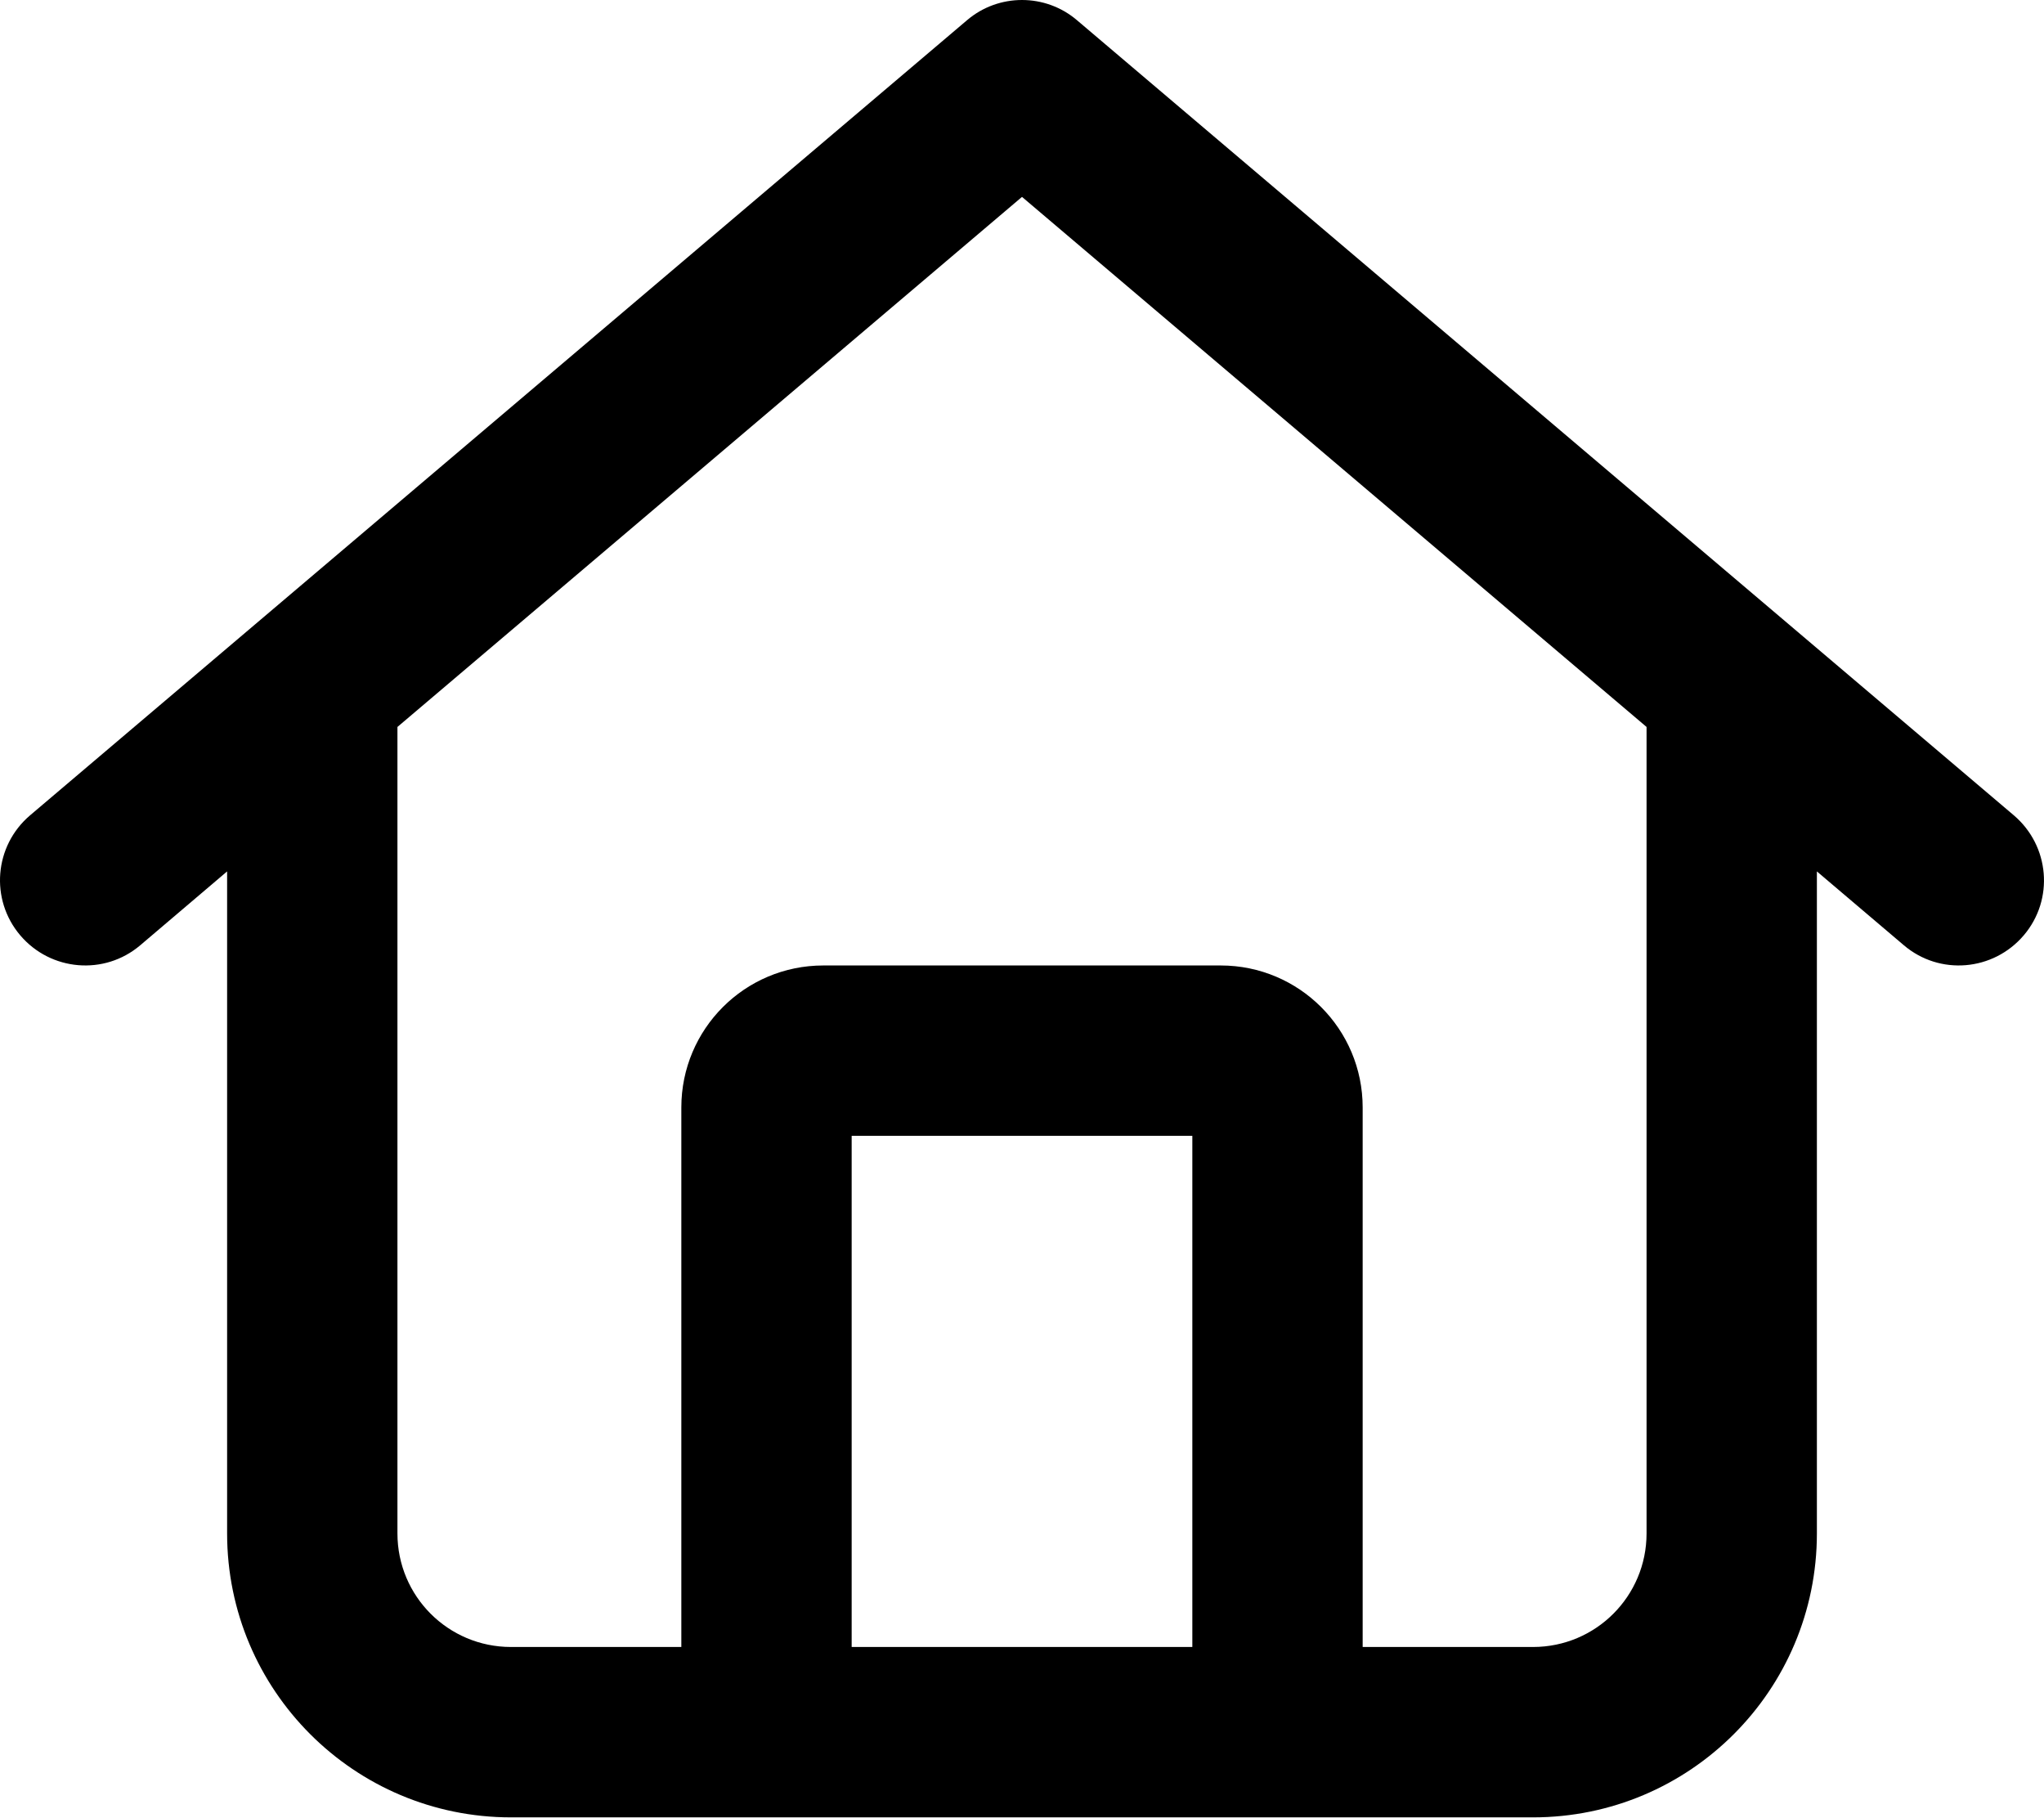
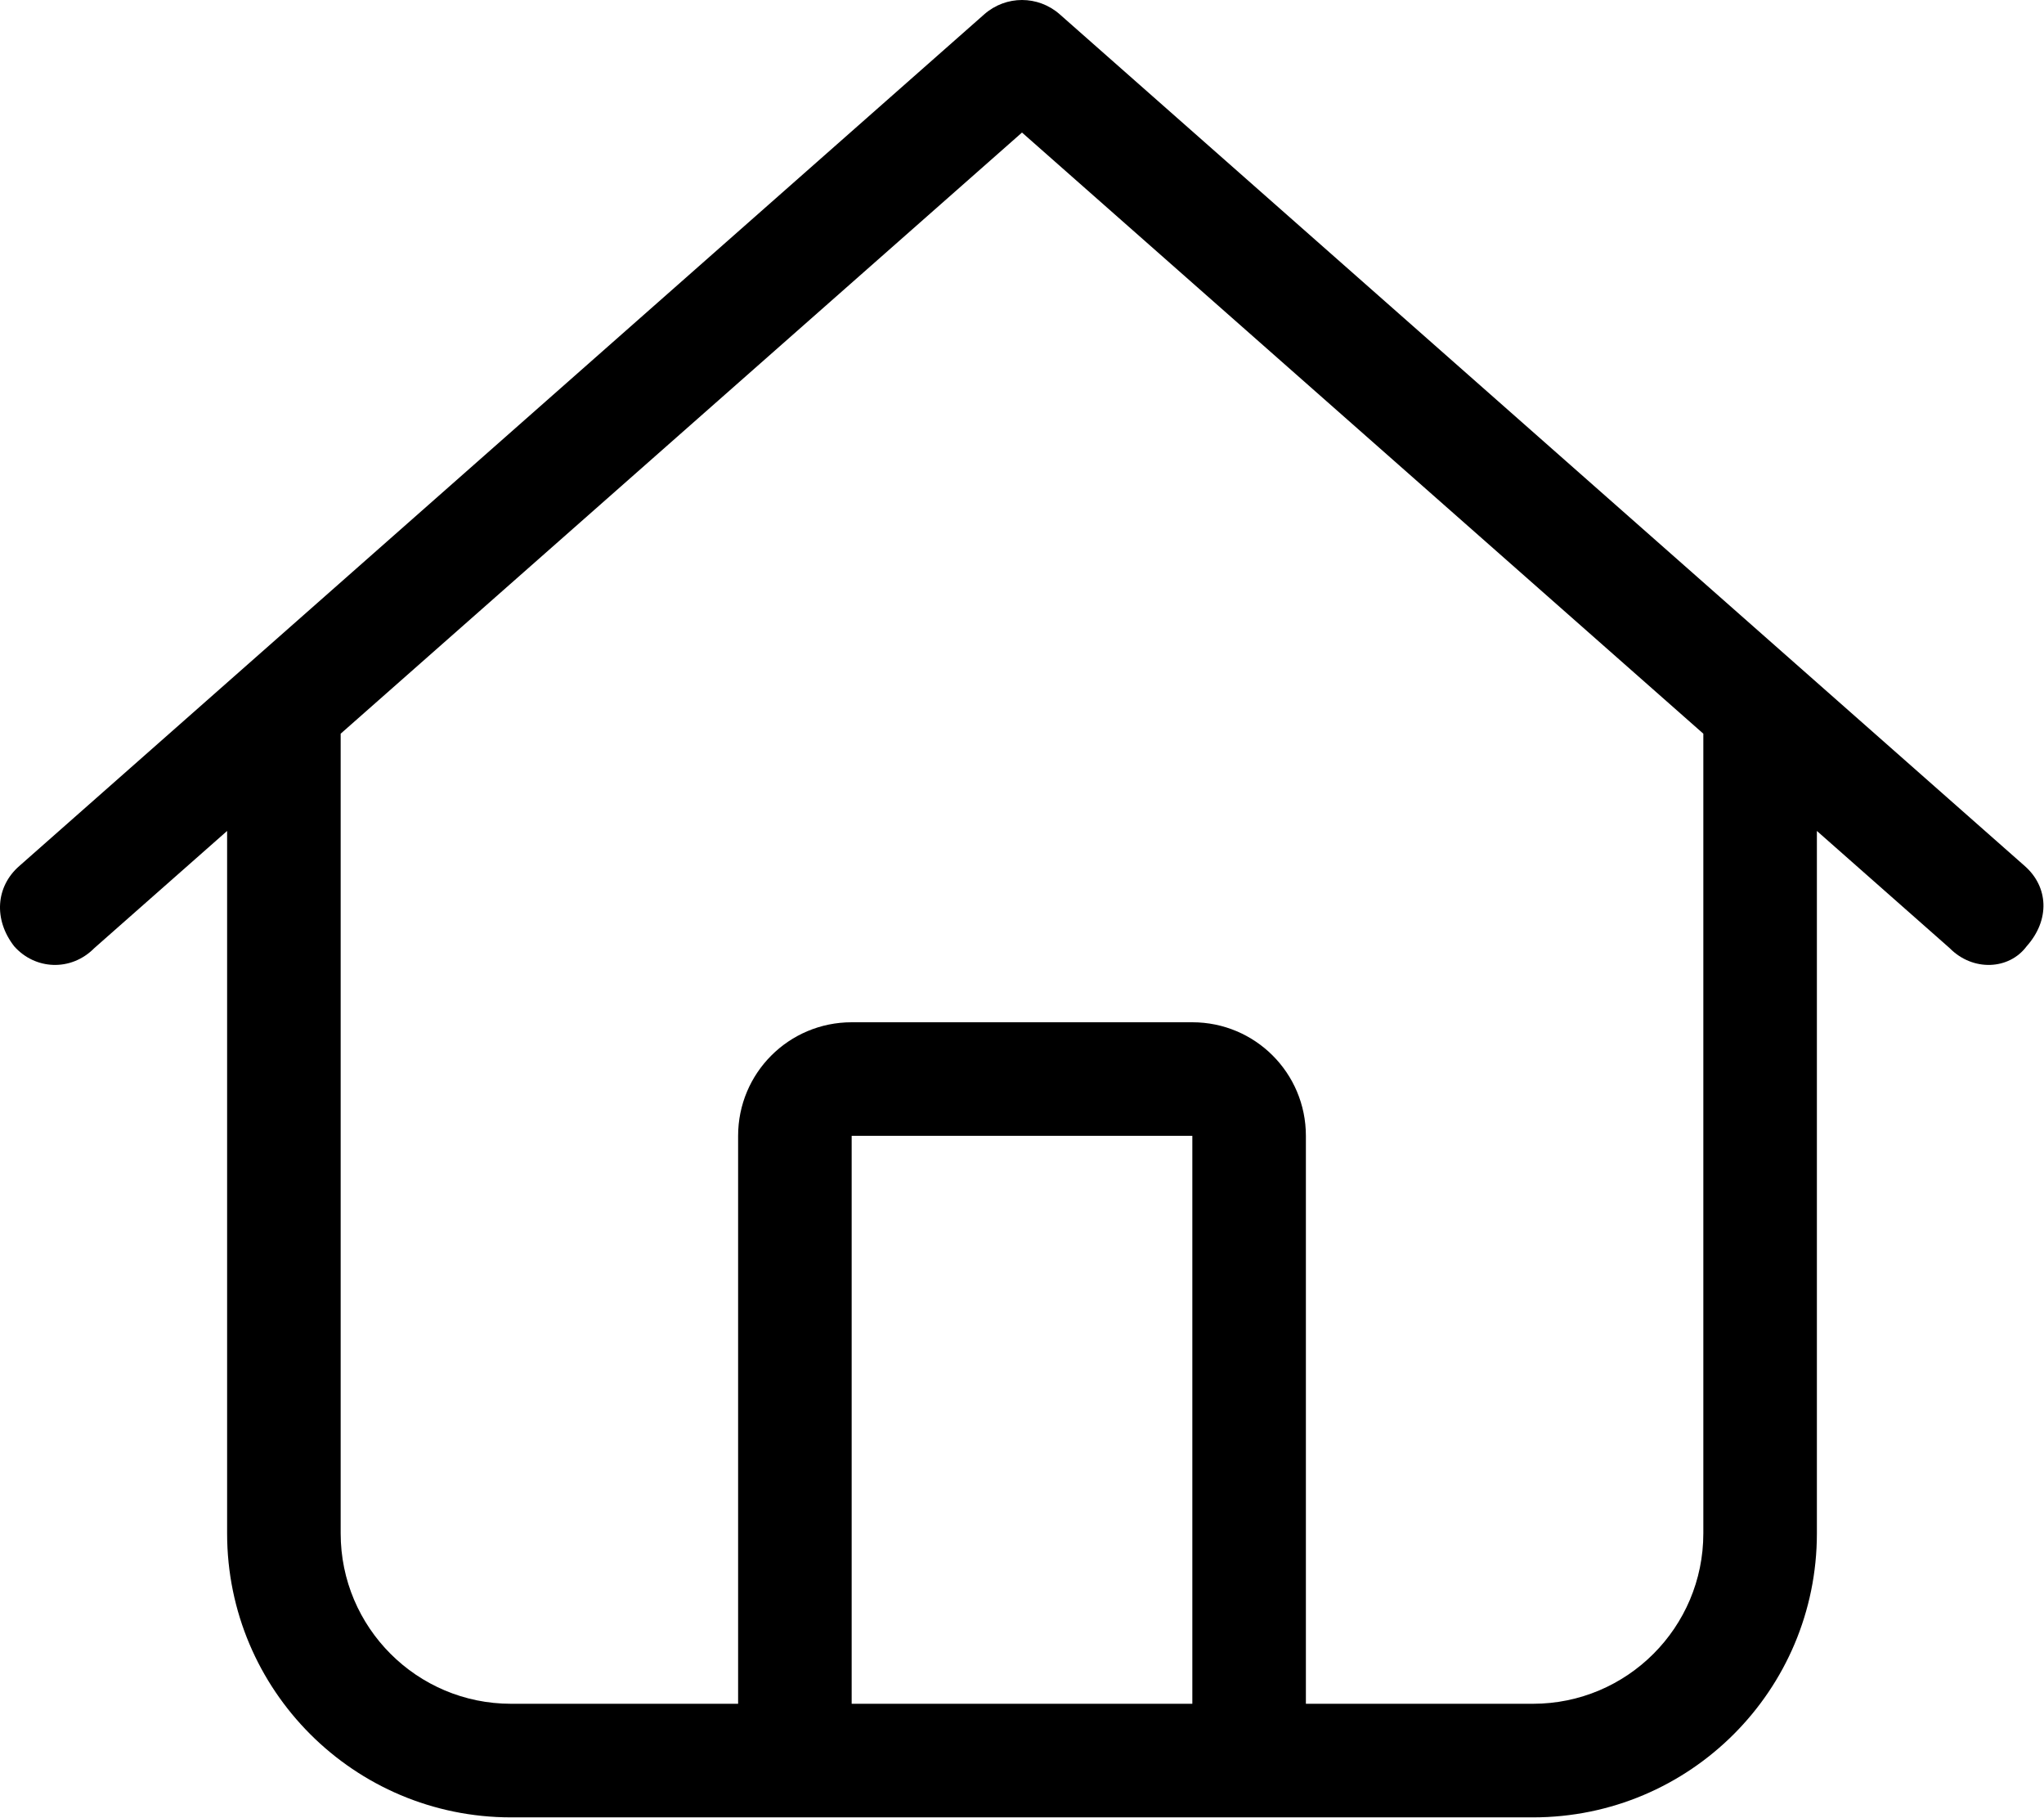
<svg xmlns="http://www.w3.org/2000/svg" viewBox="0 0 576 512">
-   <path d="M567.5 229.7C577.6 238.3 578.9 253.4 570.3 263.5C561.7 273.6 546.6 274.9 536.5 266.3L512 245.5V432C512 476.2 476.2 512 432 512H144C99.82 512 64 476.2 64 432V245.5L39.53 266.3C29.42 274.9 14.28 273.6 5.7 263.5C-2.875 253.4-1.634 238.3 8.473 229.7L272.5 5.7C281.4-1.9 294.6-1.9 303.5 5.7L567.5 229.7zM144 464H192V312C192 289.9 209.9 272 232 272H344C366.1 272 384 289.9 384 312V464H432C449.7 464 464 449.7 464 432V204.8L288 55.47L112 204.8V432C112 449.7 126.3 464 144 464V464zM240 464H336V320H240V464z" />
+   <path d="M570.6 244C577.2 249.8 577.8 259.1 571.1 266.6C566.2 273.2 556 273.8 549.4 267.1L512 234.1V432C512 476.2 476.2 512 432 512H144C99.82 512 64 476.2 64 432V234.1L26.59 267.1C19.96 273.8 9.849 273.2 4.003 266.6C-1.844 259.1-1.212 249.8 5.414 244L277.4 4.002C283.5-1.334 292.5-1.334 298.6 4.002L570.6 244zM144 480H208V320C208 302.3 222.3 288 240 288H336C353.7 288 368 302.3 368 320V480H432C458.5 480 480 458.5 480 432V206.7L288 37.34L96 206.7V432C96 458.5 117.5 480 144 480zM240 480H336V320H240V480z" />
</svg>
